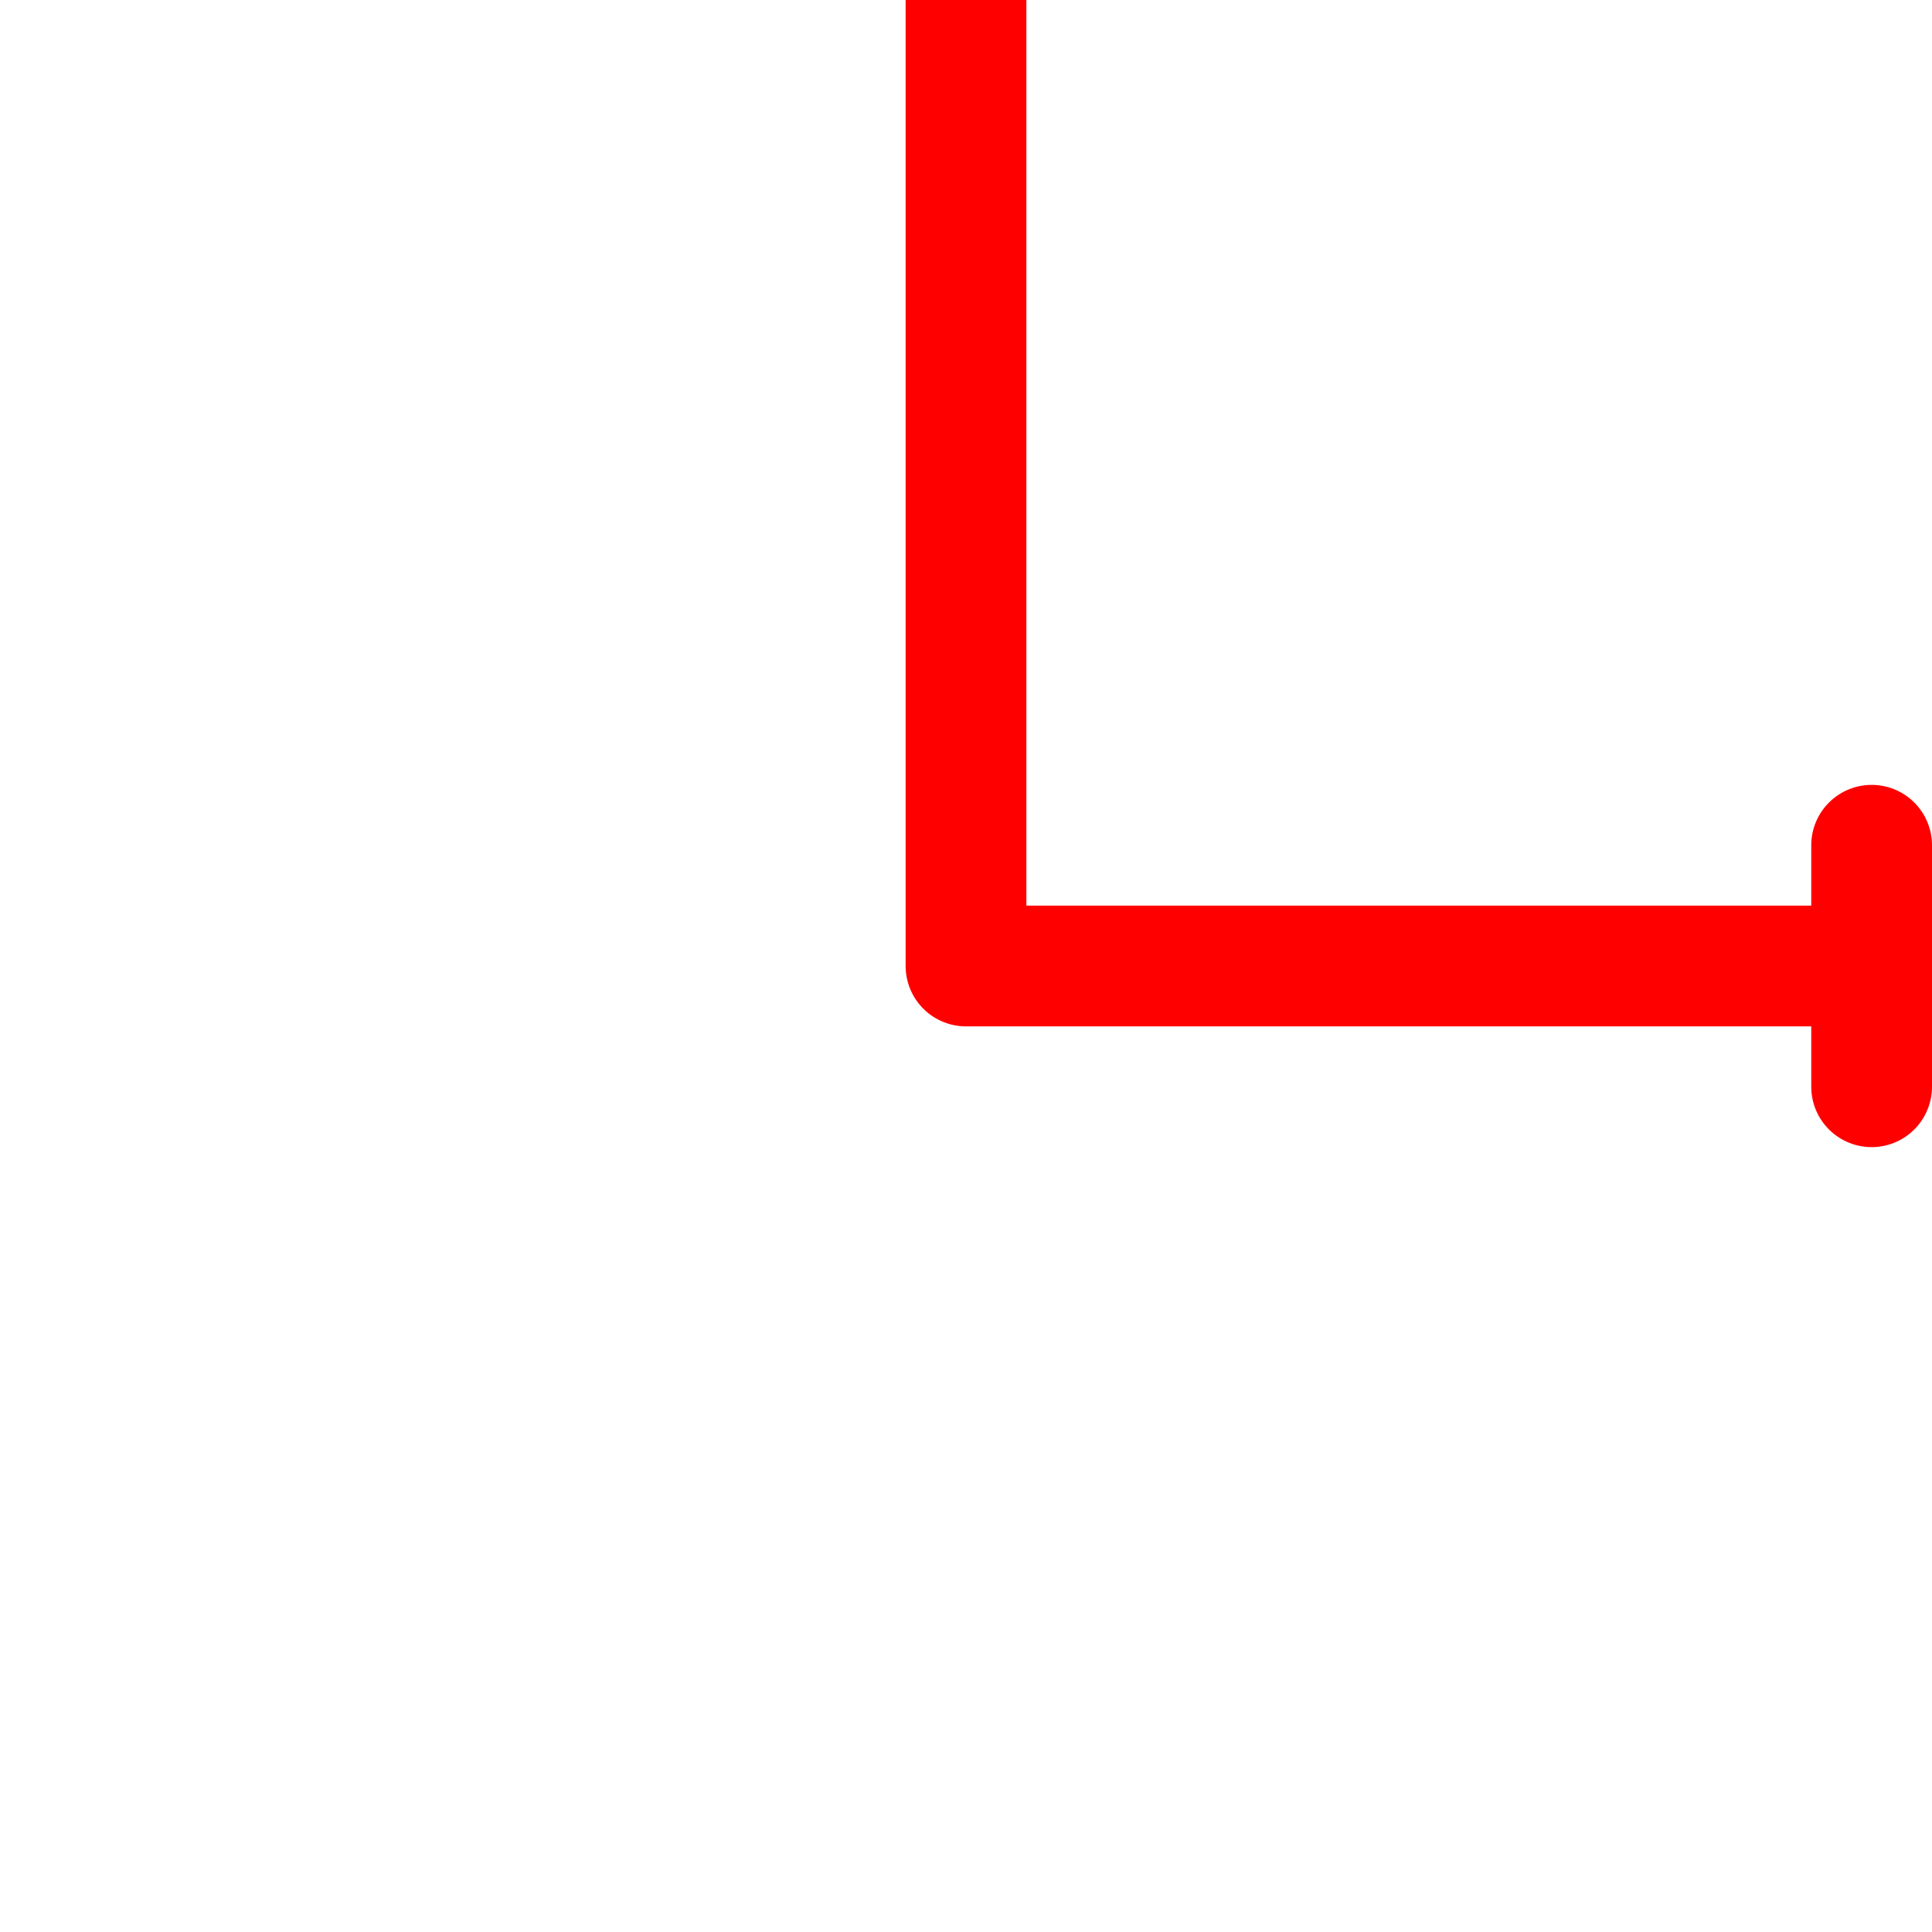
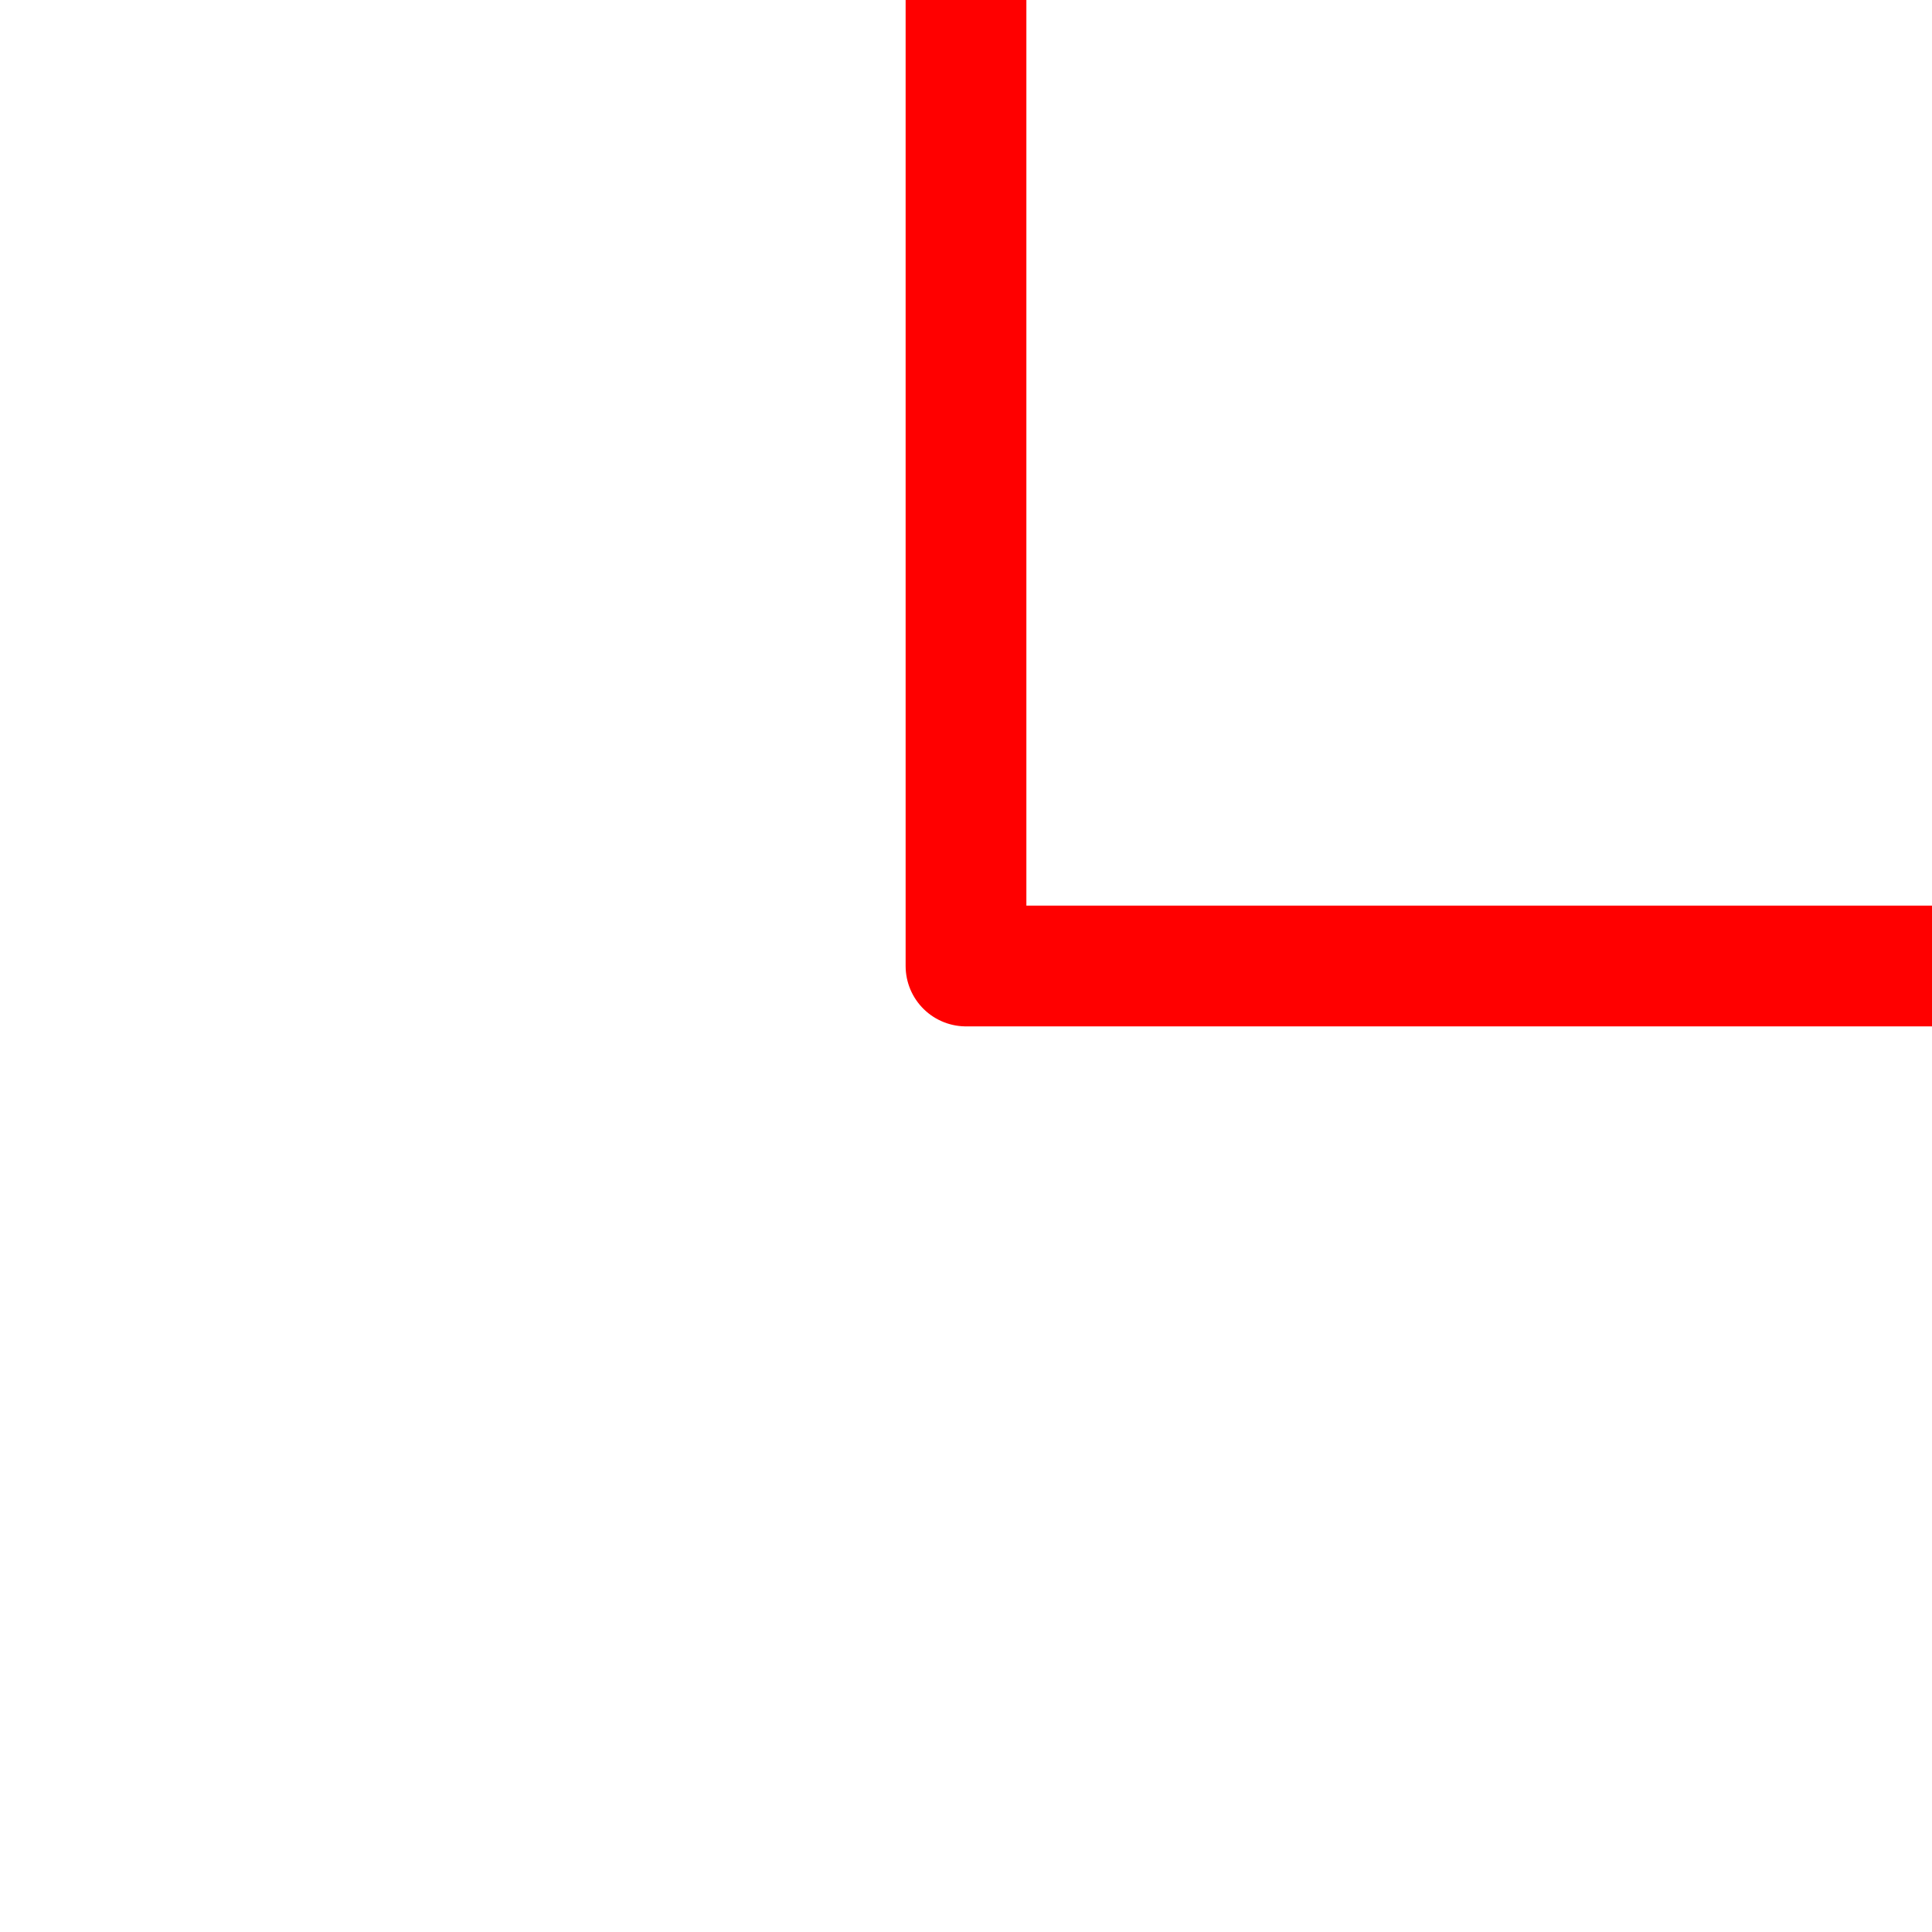
<svg xmlns="http://www.w3.org/2000/svg" width="32" height="32" viewBox="0 0 32 32" id="svg2" version="1.1">
  <defs id="defs4">
    <marker orient="auto" refY="0.0" refX="0.0" id="StopS" style="overflow:visible">
      <path id="path994" d="M 0.0,5.65 L 0.0,-5.65" style="fill:none;fill-opacity:0.75;fill-rule:evenodd;stroke:#ff0000;stroke-width:1pt;stroke-opacity:1" transform="scale(0.2)" />
    </marker>
  </defs>
  <g id="layer1" transform="translate(0,-1020.362)">
    <path style="fill:none;stroke:#ff0000;stroke-width:2;stroke-linecap:butt;stroke-linejoin:round;stroke-miterlimit:4;stroke-dasharray:none;stroke-opacity:1;marker-start:" d="m 16,1020.362 v 16 h 16" id="path4521" />
-     <path style="fill:none;stroke:#ff0000;stroke-width:2;stroke-linecap:round;stroke-linejoin:round;stroke-miterlimit:4;stroke-dasharray:none;stroke-opacity:1" d="m 31,1034.362 v 4" id="path1433" />
  </g>
</svg>
